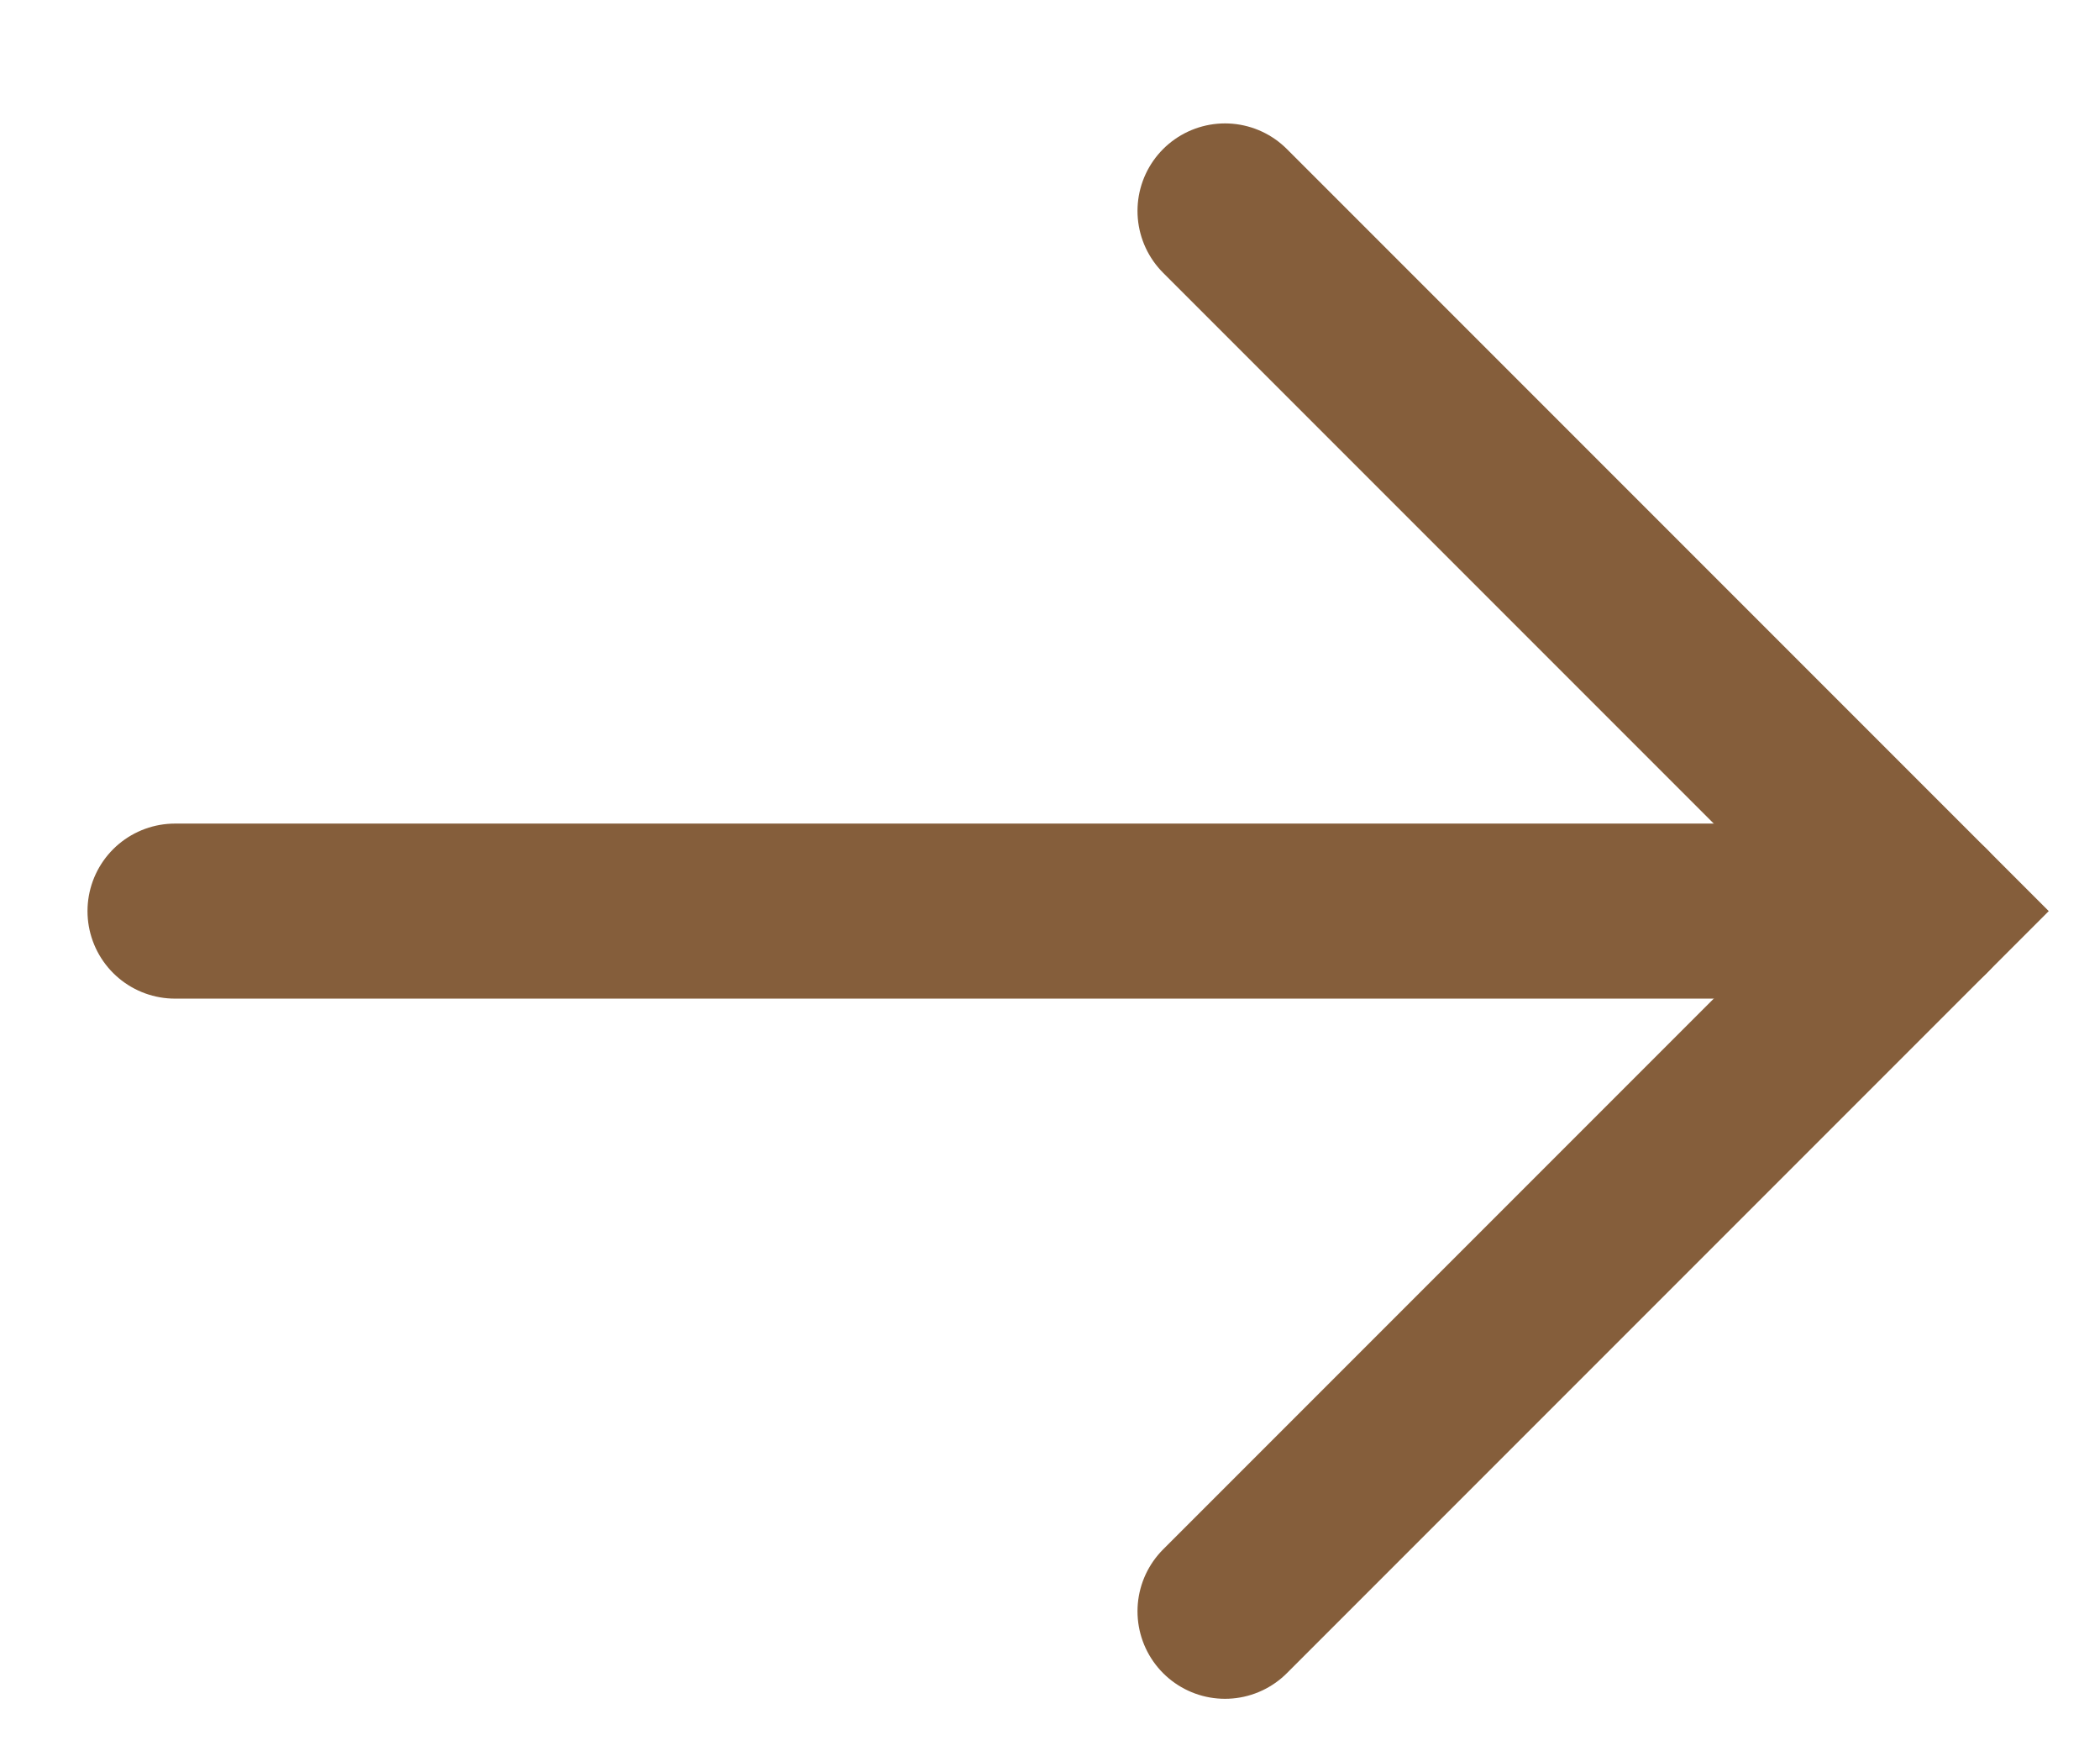
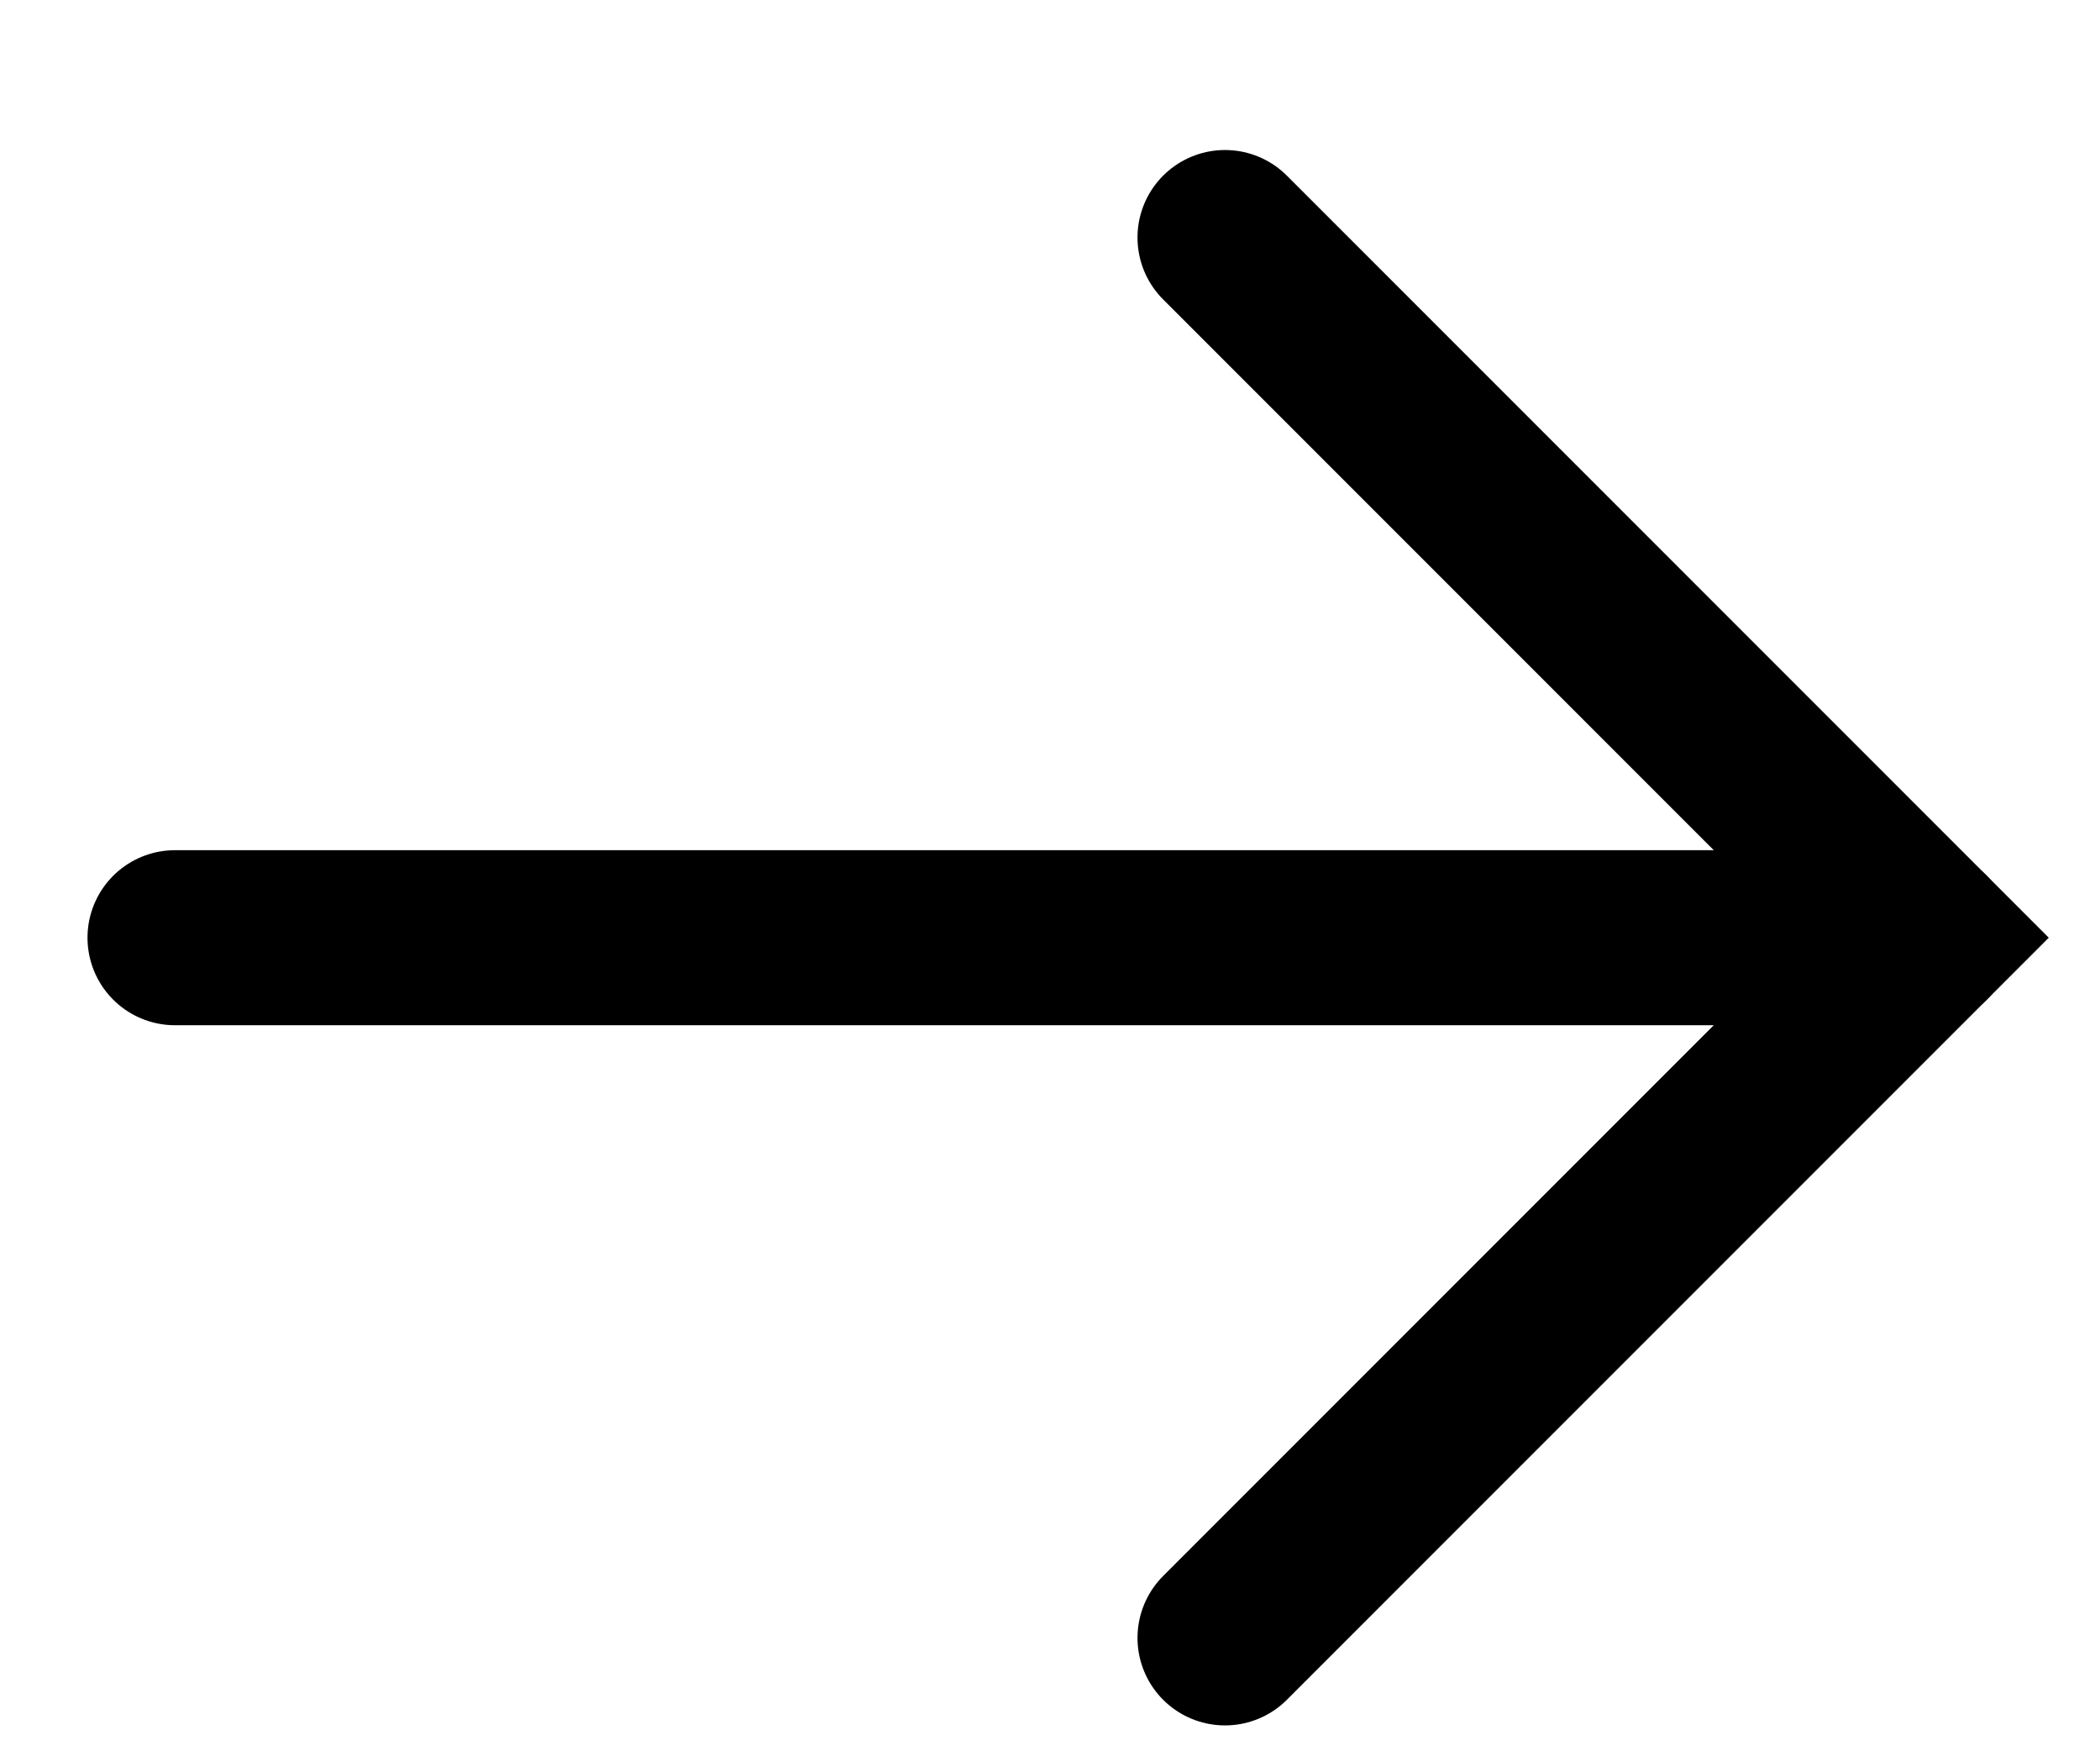
<svg xmlns="http://www.w3.org/2000/svg" width="12" height="10" viewBox="0 0 12 10" fill="none">
-   <path d="M7 1.205L11 5.205L7 9.205" stroke="#855E3B" stroke-linecap="round" />
-   <path d="M1 5.205H11" stroke="#855E3B" stroke-linecap="round" stroke-linejoin="round" />
+   <path d="M7 1.357L11 5.357L7 9.357" stroke="black" stroke-linecap="round" />
+   <path d="M1 5.357H11" stroke="black" stroke-linecap="round" stroke-linejoin="round" />
</svg>
